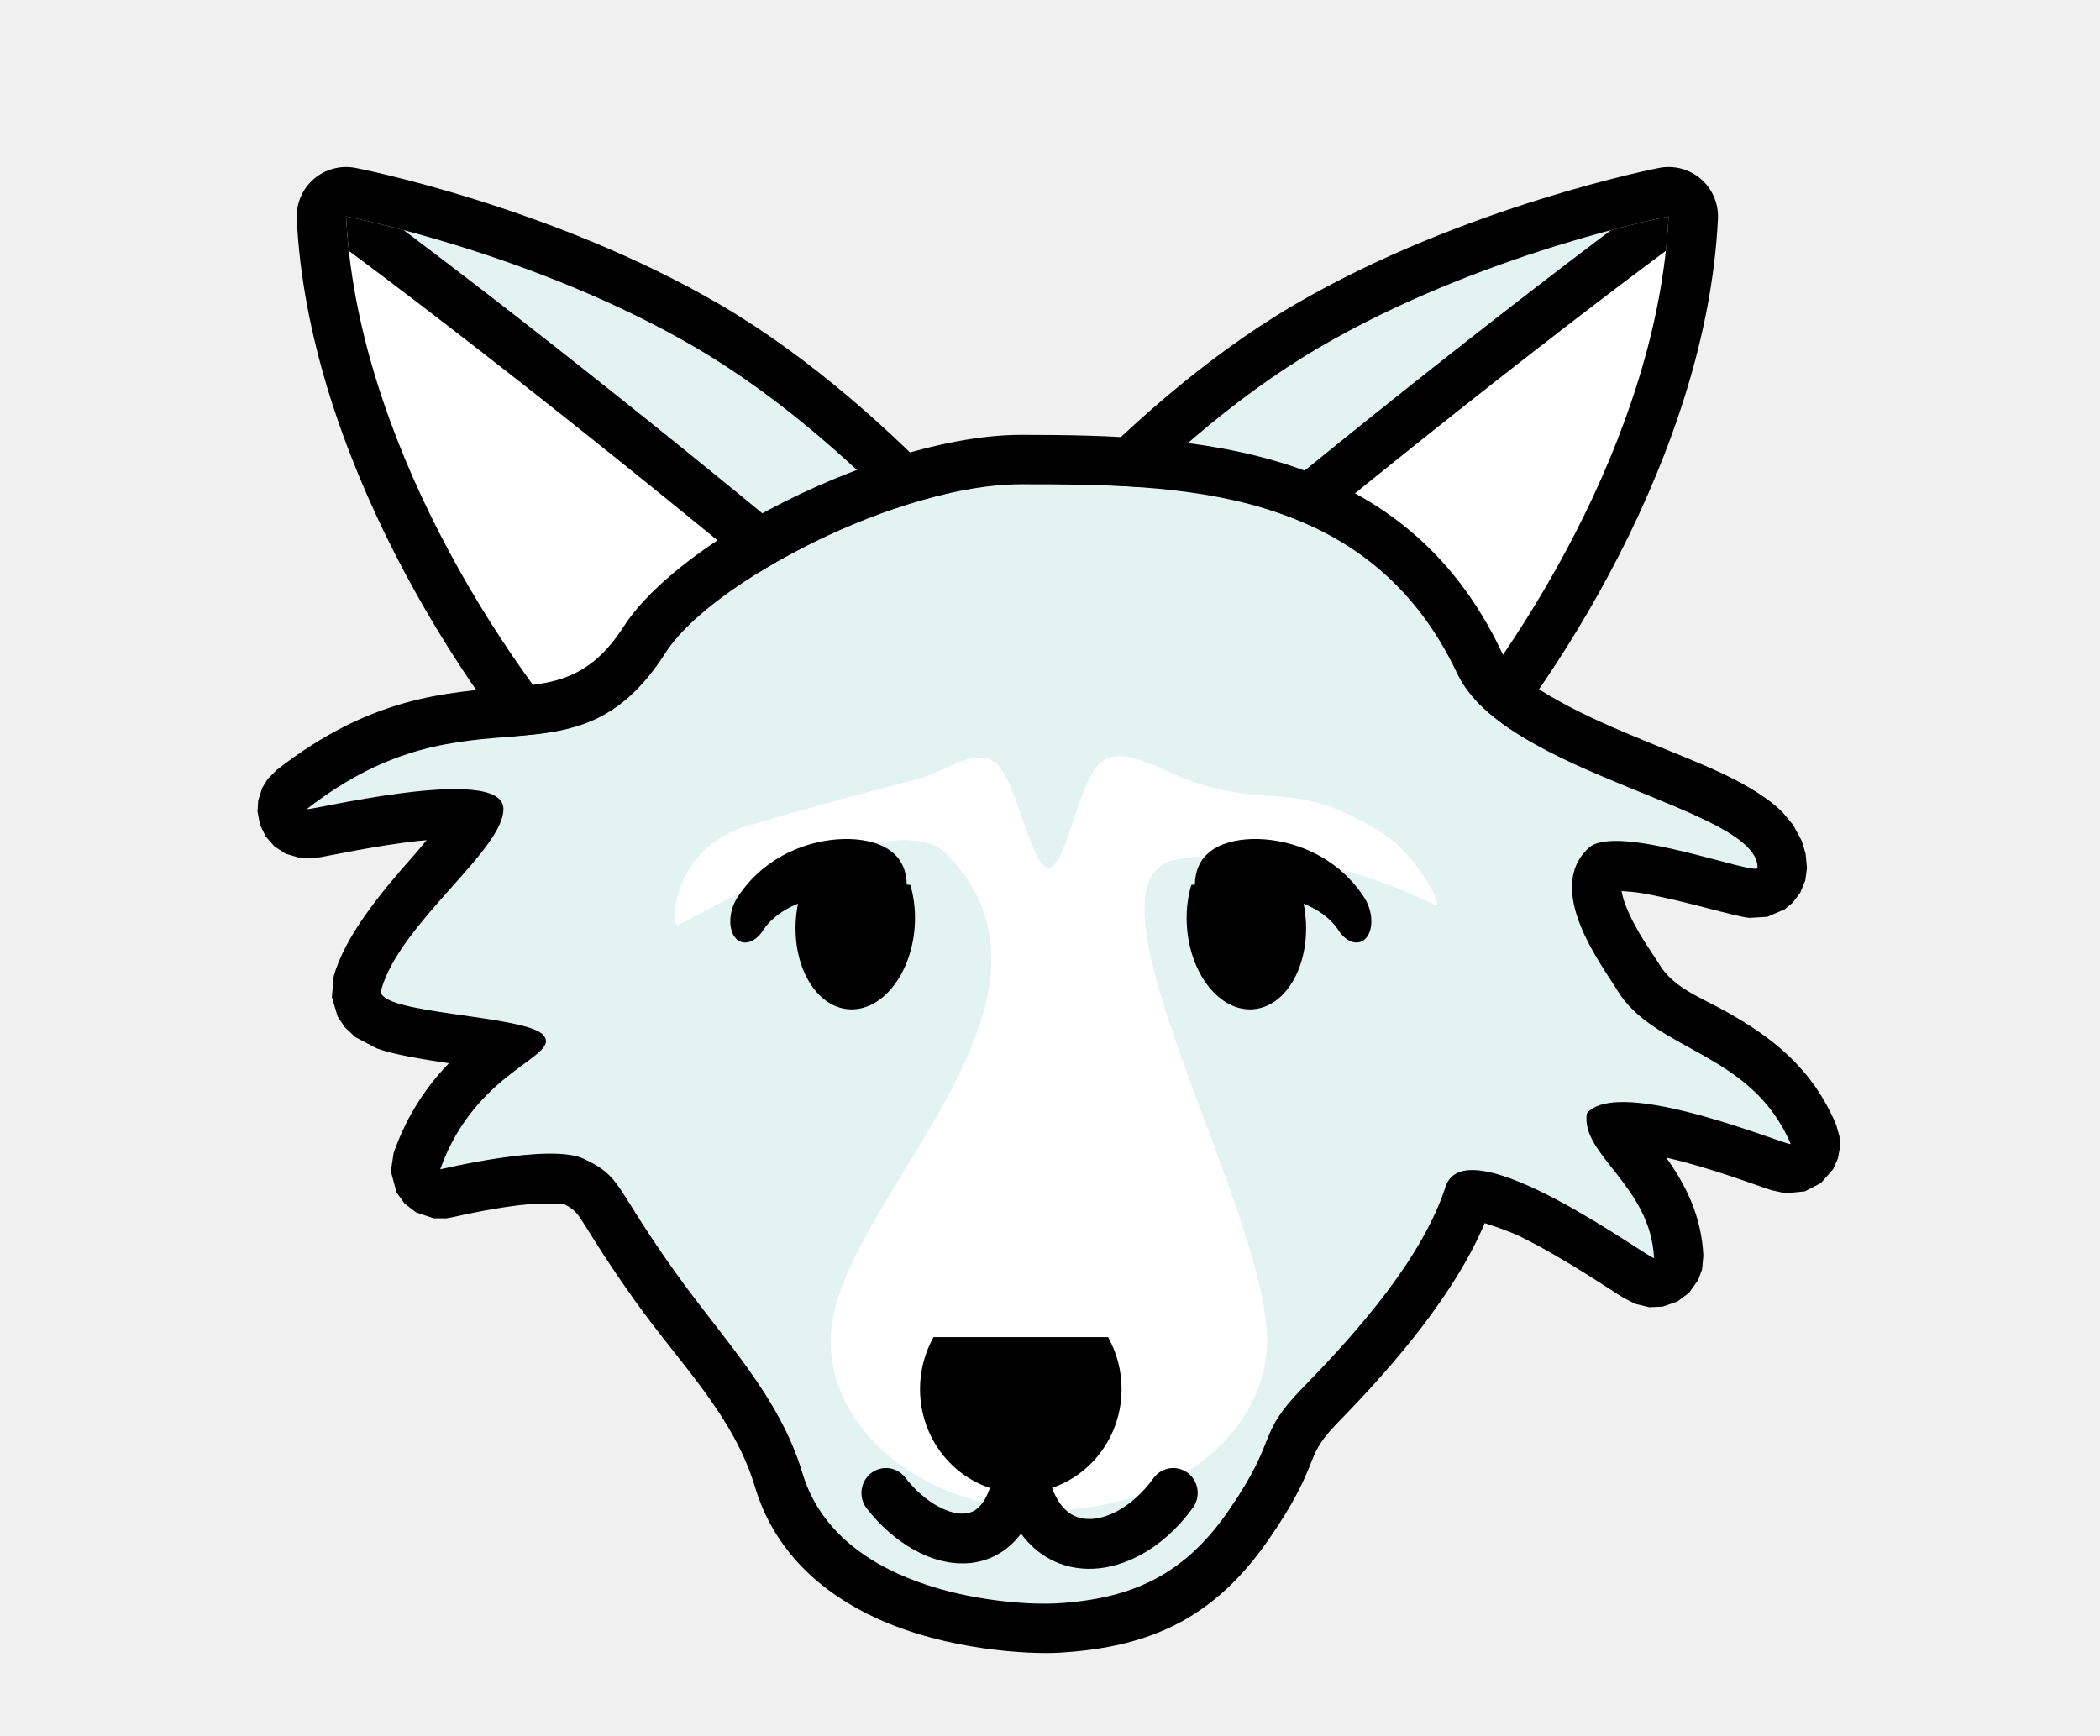
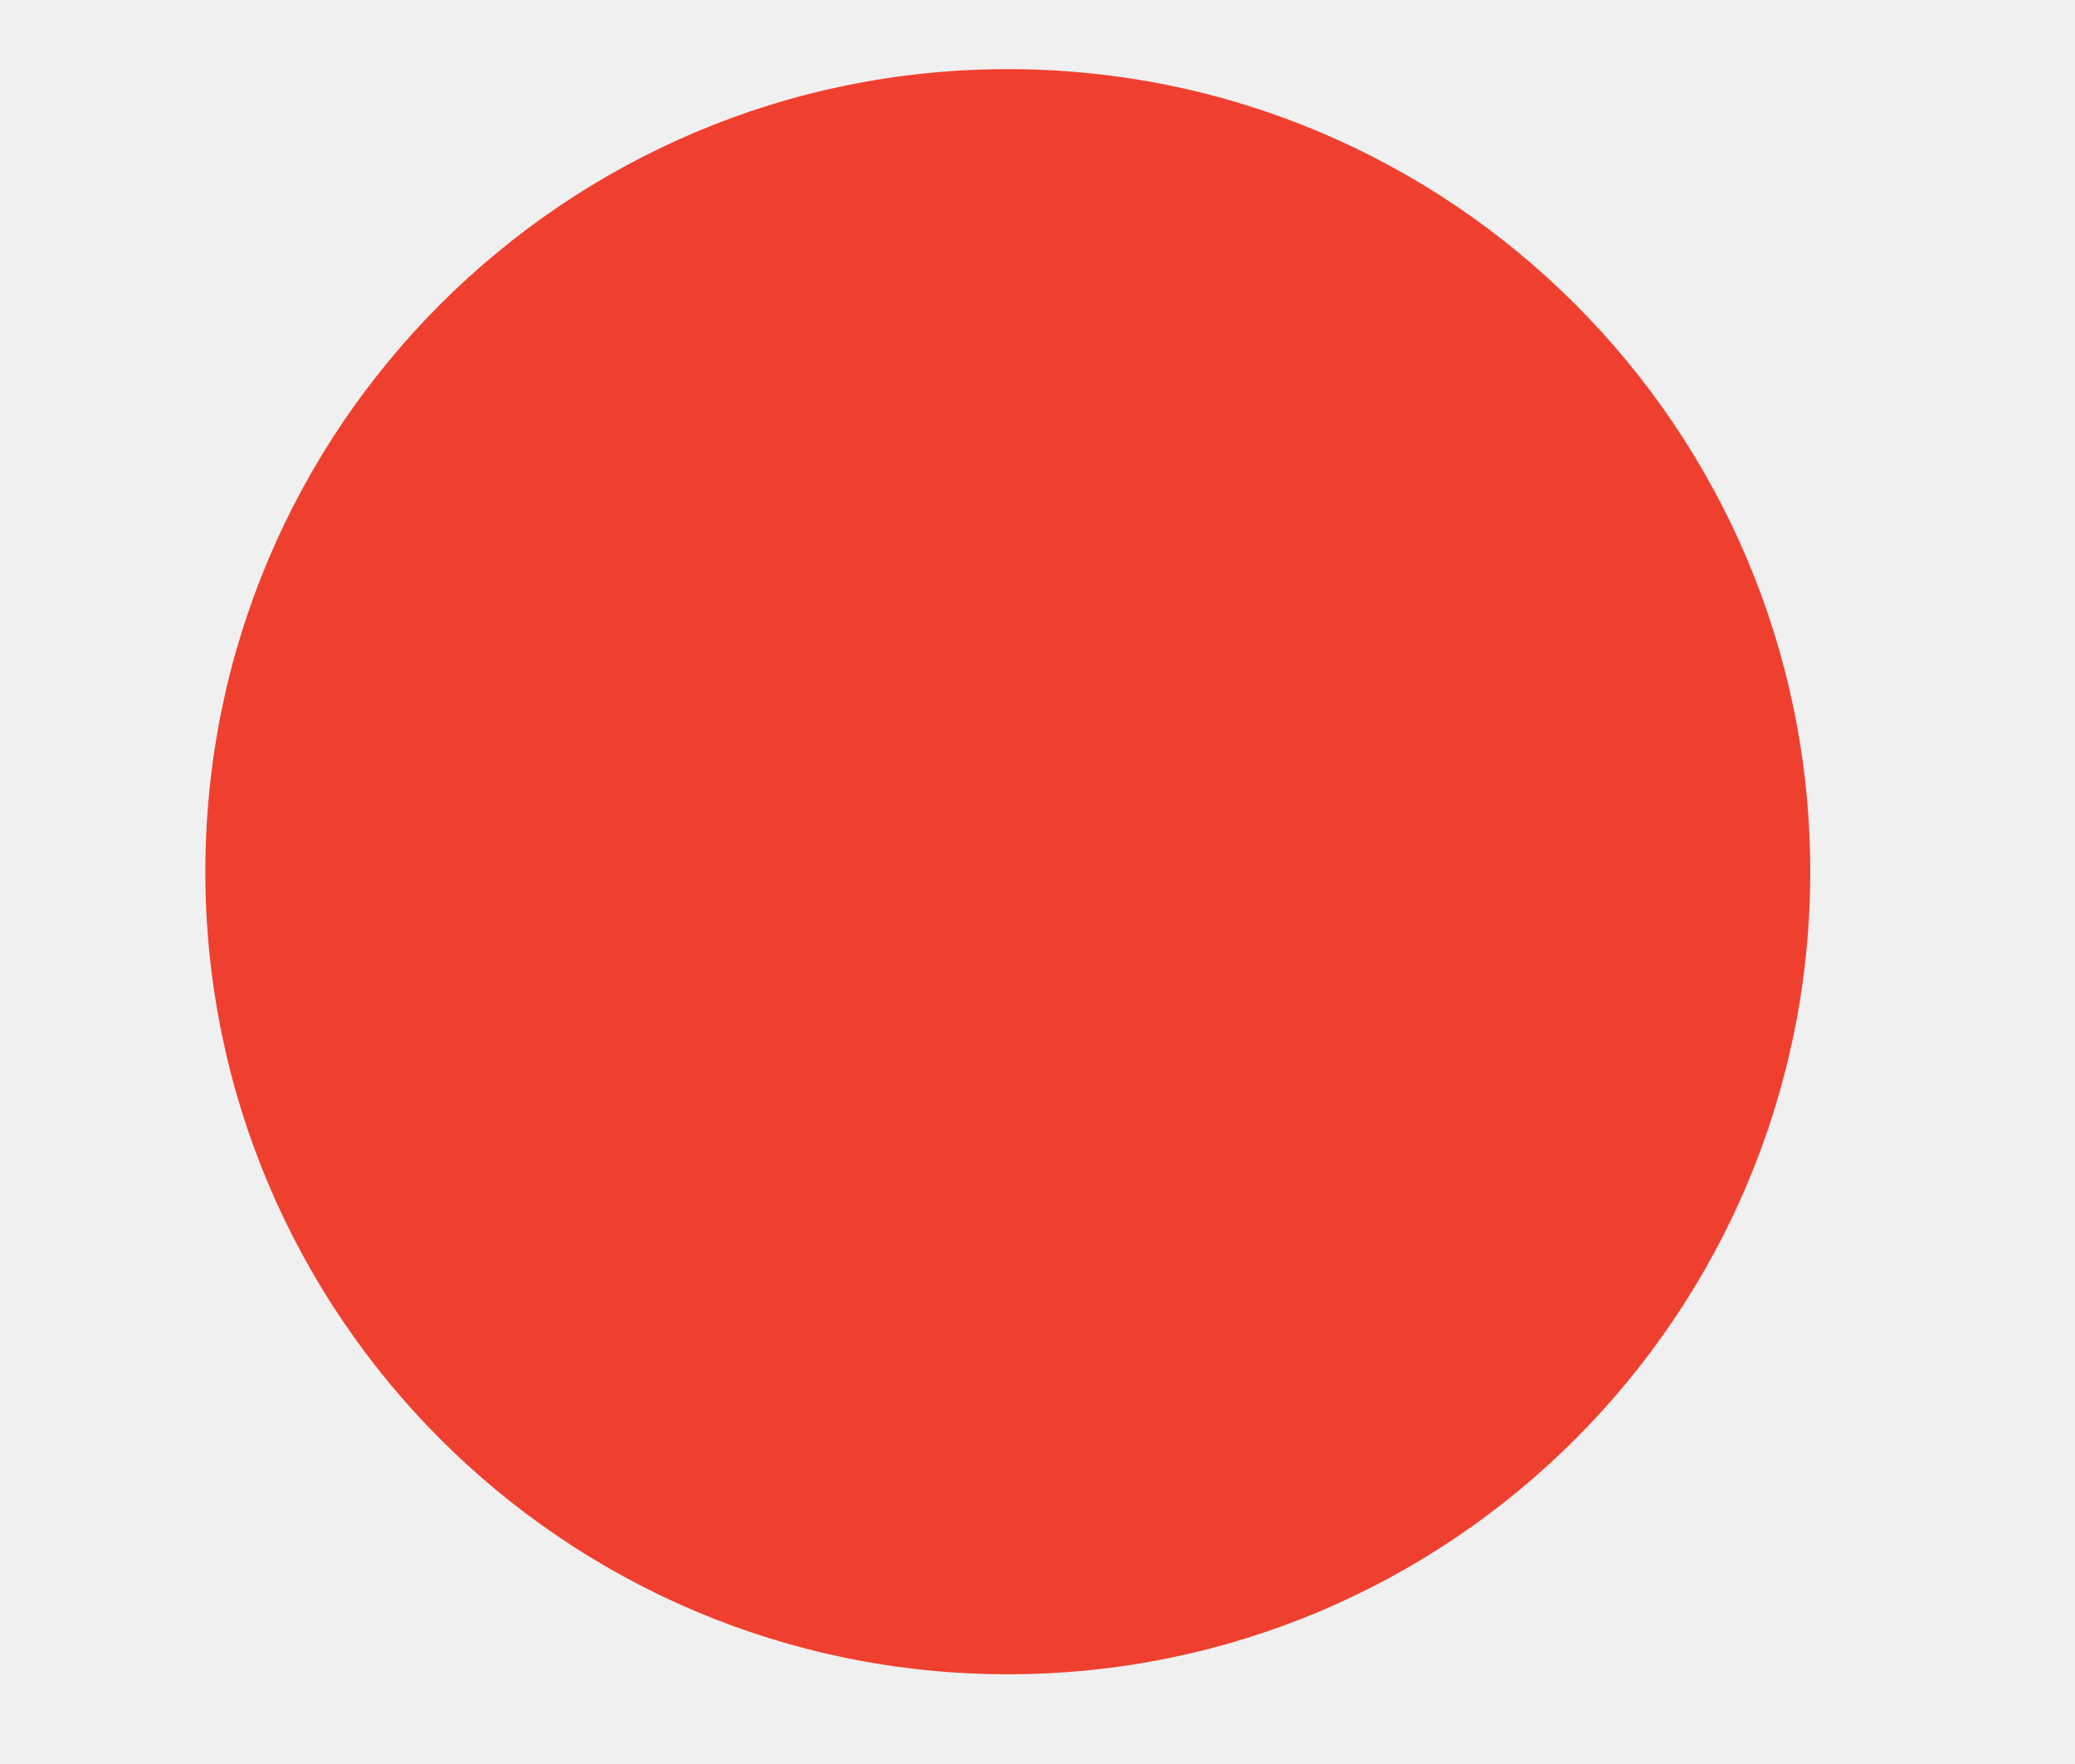
- <svg xmlns="http://www.w3.org/2000/svg" width="100%" height="100%" viewBox="0 0 340 281" version="1.1" xml:space="preserve" style="fill-rule:evenodd;clip-rule:evenodd;stroke-linecap:round;stroke-linejoin:round;stroke-miterlimit:1.5;">
-   <g transform="matrix(2.69734,-2.65544e-16,2.65544e-16,-4.86568,-326.96,940.816)">
-     <path d="M168.418,156.434C160.047,156.434 153.25,160.201 153.25,164.842C153.25,169.483 160.047,173.251 168.418,173.251C176.79,173.251 183.586,169.483 183.586,164.842C183.586,160.201 176.79,156.434 168.418,156.434ZM168.418,158.078C175.153,158.078 180.62,161.109 180.62,164.842C180.62,168.576 175.153,171.606 168.418,171.606C161.684,171.606 156.216,168.576 156.216,164.842C156.216,161.109 161.684,158.078 168.418,158.078Z" />
-   </g>
-   <g transform="matrix(1.76323,0,0,1.76323,-164.603,-108.091)">
-     <g transform="matrix(-1.52913,-0.583241,-0.46443,1.21763,464.785,77.32)">
-       <path d="M123.742,62.439C123.742,62.439 132.852,69.544 139.453,79.867C146.557,90.978 150.044,106.575 150.044,106.575L126.205,105.696C122.908,95.459 119.93,77.08 123.742,62.439Z" style="fill:rgb(226,243,241);" />
-       <clipPath id="_clip1">
-         <path d="M123.742,62.439C123.742,62.439 132.852,69.544 139.453,79.867C146.557,90.978 150.044,106.575 150.044,106.575L126.205,105.696C122.908,95.459 119.93,77.08 123.742,62.439Z" />
-       </clipPath>
-       <g clip-path="url(#_clip1)">
-         <g transform="matrix(-0.292379,-0.325858,-0.259478,0.367176,219.829,146.706)">
-           <path d="M196.287,68.261C218.981,58.964 328.983,22.748 332.365,28.492C339.498,40.607 318.899,103.51 286.962,108.717C251.096,114.565 249.452,114.213 230.839,98.525" style="fill:white;stroke:black;stroke-width:7.09px;" />
-         </g>
-         <g transform="matrix(0.292379,0.325858,-0.259478,0.367176,127.396,43.6893)">
-           <path d="M223.378,72.713C310.932,36.844 326.771,8.349 327.985,38.774C328.545,52.822 318.899,103.51 286.962,108.717C251.096,114.565 249.452,114.213 230.839,98.525" style="fill:white;stroke:black;stroke-width:7.09px;" />
-         </g>
-       </g>
-       <path d="M121.107,61.357C117.085,76.804 120.156,96.2 123.635,107.002C124.047,108.282 125.024,109.136 126.124,109.176L149.963,110.055C150.845,110.088 151.686,109.592 152.229,108.719C152.772,107.846 152.952,106.701 152.713,105.634C152.713,105.634 149.05,89.317 141.614,77.688C134.719,66.905 125.205,59.481 125.205,59.481C124.482,58.917 123.592,58.801 122.793,59.167C121.993,59.534 121.371,60.341 121.107,61.357ZM123.742,62.439C123.742,62.439 132.852,69.544 139.453,79.867C146.557,90.978 150.044,106.575 150.044,106.575L126.205,105.696C122.908,95.459 119.93,77.08 123.742,62.439Z" />
-     </g>
-     <g transform="matrix(1.52913,-0.583241,0.46443,1.21763,-93.0829,77.32)">
-       <path d="M123.742,62.439C123.742,62.439 132.852,69.544 139.453,79.867C146.557,90.978 150.044,106.575 150.044,106.575L126.205,105.696C122.908,95.459 119.93,77.08 123.742,62.439Z" style="fill:rgb(226,243,241);" />
-       <clipPath id="_clip2">
-         <path d="M123.742,62.439C123.742,62.439 132.852,69.544 139.453,79.867C146.557,90.978 150.044,106.575 150.044,106.575L126.205,105.696C122.908,95.459 119.93,77.08 123.742,62.439Z" />
-       </clipPath>
-       <g clip-path="url(#_clip2)">
-         <g transform="matrix(-0.292379,-0.325858,-0.259478,0.367176,219.829,146.706)">
-           <path d="M196.287,68.261C218.981,58.964 328.983,22.748 332.365,28.492C339.498,40.607 318.899,103.51 286.962,108.717C251.096,114.565 249.452,114.213 230.839,98.525" style="fill:white;stroke:black;stroke-width:7.09px;" />
-         </g>
-         <g transform="matrix(0.292379,0.325858,-0.259478,0.367176,127.396,43.6893)">
-           <path d="M223.378,72.713C310.932,36.844 326.771,8.349 327.985,38.774C328.545,52.822 318.899,103.51 286.962,108.717C251.096,114.565 249.452,114.213 230.839,98.525" style="fill:white;stroke:black;stroke-width:7.09px;" />
-         </g>
-       </g>
-       <path d="M125.205,59.481C125.205,59.481 134.719,66.905 141.614,77.688C149.05,89.317 152.713,105.634 152.713,105.634C152.952,106.701 152.772,107.846 152.229,108.719C151.686,109.592 150.845,110.088 149.963,110.055L126.124,109.176C125.024,109.136 124.047,108.282 123.635,107.002C120.156,96.2 117.085,76.804 121.107,61.357C121.371,60.341 121.993,59.534 122.793,59.167C123.592,58.801 124.482,58.917 125.205,59.481ZM123.742,62.439C119.93,77.08 122.908,95.459 126.205,105.696L150.044,106.575C150.044,106.575 146.557,90.978 139.453,79.867C132.852,69.544 123.742,62.439 123.742,62.439Z" />
-     </g>
-   </g>
-   <g transform="matrix(-2.01313,-2.93505e-16,-2.46538e-16,2.39665,336.609,-255.115)">
-     <path d="M39.583,181.666C40.123,184.455 34.458,186.541 34.184,191.438C34.166,191.759 49.28,182.32 50.949,186.63C52.775,191.348 57.804,196.234 62.349,200.137C66.294,203.524 64.232,203.423 68.377,208.487C71.934,212.833 76.122,214.484 82.276,214.781C85.503,214.937 99.704,214.308 102.678,205.962C104.529,200.769 109.015,196.98 112.933,192.362C117.964,186.428 117.137,186.001 120.232,184.749C122.977,183.64 131.81,185.472 131.802,185.452C128.96,178.717 122.085,177.869 123.481,176.407C124.836,174.988 137.101,174.99 136.548,173.326C135.049,168.819 126.718,163.889 126.718,161.106C126.718,157.962 142.903,161.357 142.52,161.106C129.131,152.338 121.099,160.306 113.679,150.552C110.009,145.728 94.863,139.167 85.11,139.167C72.545,139.167 57.141,139.239 50.009,151.957C46.183,158.782 25.821,161.031 25.857,165.07C25.862,165.696 37.182,161.986 39.439,163.736C43.076,166.556 38.311,171.722 37.163,173.326C34.169,177.51 26.363,177.456 23.196,183.735C23.049,184.027 36.934,179.053 39.583,181.666Z" style="fill:white;" />
-     <clipPath id="_clip3">
-       <path d="M39.583,181.666C40.123,184.455 34.458,186.541 34.184,191.438C34.166,191.759 49.28,182.32 50.949,186.63C52.775,191.348 57.804,196.234 62.349,200.137C66.294,203.524 64.232,203.423 68.377,208.487C71.934,212.833 76.122,214.484 82.276,214.781C85.503,214.937 99.704,214.308 102.678,205.962C104.529,200.769 109.015,196.98 112.933,192.362C117.964,186.428 117.137,186.001 120.232,184.749C122.977,183.64 131.81,185.472 131.802,185.452C128.96,178.717 122.085,177.869 123.481,176.407C124.836,174.988 137.101,174.99 136.548,173.326C135.049,168.819 126.718,163.889 126.718,161.106C126.718,157.962 142.903,161.357 142.52,161.106C129.131,152.338 121.099,160.306 113.679,150.552C110.009,145.728 94.863,139.167 85.11,139.167C72.545,139.167 57.141,139.239 50.009,151.957C46.183,158.782 25.821,161.031 25.857,165.07C25.862,165.696 37.182,161.986 39.439,163.736C43.076,166.556 38.311,171.722 37.163,173.326C34.169,177.51 26.363,177.456 23.196,183.735C23.049,184.027 36.934,179.053 39.583,181.666Z" />
-     </clipPath>
-     <g clip-path="url(#_clip3)">
-       <g transform="matrix(0.875864,0,0,-0.875864,-73.0889,307.201)">
-         <path d="M155.914,222.07C141.303,214.144 143.56,212.075 127.488,216.451C112.711,220.474 89.15,176.385 102.506,152.002C113.264,132.362 129.954,77.8 177.713,82.828C198.299,84.995 256.933,120.561 259.251,144.181C261.561,167.71 279.988,149.668 286.799,183.628C296.27,230.855 200.15,220 193.792,223.057C190.014,224.873 181.726,208.273 177.939,209.396C168.758,212.12 164.506,226.266 155.914,222.07Z" style="fill:rgb(226,243,241);" />
-         <path d="M155.914,222.07C141.303,214.144 143.56,212.075 127.488,216.451C112.711,220.474 89.15,176.385 102.506,152.002C113.264,132.362 129.954,77.8 177.713,82.828C198.299,84.995 256.933,120.561 259.251,144.181C261.561,167.71 279.988,149.668 286.799,183.628C296.27,230.855 200.15,220 193.792,223.057C190.014,224.873 181.726,208.273 177.939,209.396C168.758,212.12 164.506,226.266 155.914,222.07ZM193.898,219.095C194.971,218.904 196.332,218.751 197.957,218.679C206.795,218.286 226.738,218.979 245.428,216.155C266.552,212.964 286.556,205.36 282.325,184.261C280.484,175.081 277.871,170.065 274.821,167.043C271.848,164.097 268.544,163.128 265.708,161.747C260.457,159.189 255.856,155.969 254.729,144.494C253.869,135.73 244.315,125.377 232.341,115.759C213.783,100.853 188.987,87.855 177.149,86.609C155.218,84.3 140.633,95.977 130.084,110.182C118.711,125.494 111.953,143.873 106.628,153.595C97.899,169.532 106.328,194.449 116.743,206.698C118.747,209.055 120.8,210.924 122.86,212.041C124.002,212.66 125.059,213.106 126.089,212.826C133.468,210.817 137.519,210.155 140.752,210.47C143.083,210.697 145.101,211.366 147.428,212.569C149.959,213.877 153.032,215.964 158.262,218.807L158.266,218.809C158.948,219.112 159.525,218.937 160.072,218.606C161.155,217.95 162.159,216.971 163.202,215.906C166.998,212.032 171.122,207.377 176.427,205.803L178.168,205.532L179.734,205.673L181.198,206.132L182.784,207.011C184.747,208.356 187.237,211.355 189.638,214.365C190.938,215.994 192.954,218.118 193.898,219.095Z" style="fill:rgb(226,243,241);" />
-       </g>
-       <g transform="matrix(-0.496738,-6.08328e-17,-3.9743e-17,0.324526,154.107,168.176)">
-         <path d="M152.371,-31.958C156.457,-34.856 161.722,-29.411 167.942,-26.954C180.41,-22.028 183.405,-27.986 197.429,-16.766C203.203,-12.146 207.624,-0.764 205.97,-1.806C186.787,-13.89 171.308,-12.958 164.112,-11.27C146.698,-7.183 178.763,61.139 178.763,88.89C178.763,108.387 162.934,124.217 143.437,124.217C123.94,124.217 108.111,108.387 108.111,88.89C108.111,61.117 150.661,18.973 126.962,-12.339C118.049,-24.117 83.429,2.95 83.193,2.42C82.054,-0.136 83.757,-14.135 94.557,-18.238C104.225,-21.912 111.975,-24.592 121.773,-27.86C126.731,-29.514 131.187,-34.499 134.588,-31.626C138.197,-28.577 140.464,-9.515 143.427,-9.57C146.391,-9.625 148.285,-29.061 152.371,-31.958Z" style="fill:white;" />
-       </g>
-     </g>
-     <path d="M36.791,166.651C36.783,166.68 36.776,166.708 36.77,166.735C36.7,167.073 36.566,167.412 36.407,167.745C35.62,169.393 34.27,170.89 33.757,171.606C32.605,173.216 30.381,173.844 28.286,174.84C24.872,176.464 21.524,178.494 19.537,182.433L19.267,183.233L19.232,183.991L19.396,184.721L19.771,185.435L20.756,186.378L22.051,186.941L23.6,187.071L24.735,186.863C25.864,186.566 29.634,185.341 33.203,184.661C31.692,186.434 30.368,188.545 30.215,191.281L30.314,192.197L30.629,192.932L31.367,193.797L32.303,194.383L33.481,194.73L34.561,194.77L35.704,194.539L36.675,194.114C37.856,193.508 41.426,191.449 44.889,190.016C45.76,189.655 46.962,189.311 47.803,189.089C50.151,193.796 55.003,198.603 59.509,202.471C61.273,203.986 61.418,204.568 61.925,205.604C62.446,206.669 63.198,208.052 65.102,210.378C69.447,215.687 74.531,217.75 82.047,218.114C84.27,218.221 91.028,218.004 96.817,215.744C101.171,214.043 104.944,211.244 106.485,206.919C108.211,202.076 112.516,198.606 116.169,194.298C118.246,191.849 119.357,190.31 120.145,189.261C120.739,188.471 120.943,188.181 121.852,187.8C122.043,187.791 123.539,187.723 124.516,187.796C127.104,187.989 129.882,188.514 130.685,188.665L131.308,188.765L132.329,188.761L133.747,188.363L134.672,187.761L135.317,187.009L135.773,185.583L135.547,184.338C134.404,181.628 132.74,179.705 131.099,178.284C133.384,178.001 135.6,177.685 136.904,177.281L138.639,176.516L139.49,175.841L140.051,175.13L140.516,173.817L140.375,172.428C139.488,169.761 136.726,166.887 134.04,164.351C133.678,164.009 133.285,163.614 132.899,163.214C133.128,163.227 133.349,163.242 133.556,163.262C136.903,163.575 140.404,164.214 141.496,164.372L143.009,164.431L144.266,164.117L145.152,163.621L145.834,162.965L146.294,162.177L146.496,161.279L146.44,160.531L146.119,159.685L145.683,159.084L144.963,158.474C137.409,153.526 131.393,153.237 126.192,152.872C122.749,152.631 119.798,152.397 117.027,148.755C115.316,146.505 111.554,143.842 106.821,141.564C100.13,138.344 91.538,135.829 85.11,135.829C71.163,135.829 54.33,136.417 46.414,150.535C45.649,151.9 43.824,152.883 41.785,153.836C37.58,155.801 32.295,157.271 28.631,158.73C26.522,159.571 24.854,160.464 23.826,161.343L22.995,162.181L22.296,163.267L21.989,164.141L21.883,165.095L22.013,165.925L22.418,166.757L23.025,167.432L23.676,167.888L25.07,168.39L26.504,168.464C27.667,168.384 31.661,167.313 35.12,166.799C35.625,166.724 36.279,166.678 36.791,166.651ZM39.583,181.666C36.934,179.053 23.049,184.027 23.196,183.735C26.363,177.456 34.169,177.51 37.163,173.326C38.311,171.722 43.076,166.556 39.439,163.736C37.182,161.986 25.862,165.696 25.857,165.07C25.821,161.031 46.183,158.782 50.009,151.957C57.141,139.239 72.545,139.167 85.11,139.167C94.863,139.167 110.009,145.728 113.679,150.552C121.099,160.306 129.131,152.338 142.52,161.106C142.903,161.357 126.718,157.962 126.718,161.106C126.718,163.889 135.049,168.819 136.548,173.326C137.101,174.99 124.836,174.988 123.481,176.407C122.085,177.869 128.96,178.717 131.802,185.452C131.81,185.472 122.977,183.64 120.232,184.749C117.137,186.001 117.964,186.428 112.933,192.362C109.015,196.98 104.529,200.769 102.678,205.962C99.704,214.308 85.503,214.937 82.276,214.781C76.122,214.484 71.934,212.833 68.377,208.487C64.232,203.423 66.294,203.524 62.349,200.137C57.804,196.234 52.775,191.348 50.949,186.63C49.28,182.32 34.166,191.759 34.184,191.438C34.458,186.541 40.123,184.455 39.583,181.666Z" />
-   </g>
-   <g transform="matrix(-1.66455,0.581597,0.581597,1.66455,385.323,-150.533)">
-     <g>
-       <g transform="matrix(0.785703,-4.36153e-17,4.36153e-17,0.785703,37.5432,30.2916)">
-         <g>
-           <g transform="matrix(0.551487,-0.144644,-0.378745,-1.44405,118.266,384.59)">
-             <path d="M179.042,168.169L157.795,168.169C156.76,167.154 156.216,166.008 156.216,164.842C156.216,161.109 161.684,158.078 168.418,158.078C175.153,158.078 180.62,161.109 180.62,164.842C180.62,166.008 180.077,167.154 179.042,168.169Z" />
-           </g>
-           <g transform="matrix(0.637241,-0.0180822,0.0283643,0.999598,37.442,-11.1306)">
-             <path d="M149.686,139.106C153.307,130.639 172.626,127.679 172.518,132.711C172.508,133.157 172.074,132.385 172.518,132.711" style="fill:none;stroke:black;stroke-width:6.89px;" />
-           </g>
-         </g>
-         <g transform="matrix(-0.782402,0.622774,0.622774,0.782402,232.117,-81.102)">
-           <g transform="matrix(0.551487,-0.144644,-0.378745,-1.44405,118.266,384.59)">
-             <path d="M179.042,168.169L157.795,168.169C156.76,167.154 156.216,166.008 156.216,164.842C156.216,161.109 161.684,158.078 168.418,158.078C175.153,158.078 180.62,161.109 180.62,164.842C180.62,166.008 180.077,167.154 179.042,168.169Z" />
-           </g>
-           <g transform="matrix(0.637241,-0.0180822,0.0283643,0.999598,37.442,-11.1306)">
-             <path d="M149.686,139.106C153.307,130.639 172.626,127.679 172.518,132.711C172.508,133.157 172.074,132.385 172.518,132.711" style="fill:none;stroke:black;stroke-width:6.89px;" />
-           </g>
-         </g>
-       </g>
-     </g>
-   </g>
-   <g transform="matrix(-2.2265,-1.49839e-16,-1.49839e-16,-3.45003,570.634,755.485)">
-     <path d="M188.409,156.22L175.717,156.22C175.074,155.479 174.735,154.638 174.735,153.782C174.735,151.091 178.019,148.906 182.063,148.906C186.107,148.906 189.391,151.091 189.391,153.782C189.391,154.638 189.052,155.479 188.409,156.22Z" />
-   </g>
-   <g transform="matrix(-1,0,0,1.01712,245.565,-8.23459)">
-     <path d="M80.294,238.882C81.078,257.779 94.649,255.262 102.128,245.781" style="fill:none;stroke:black;stroke-width:7.93px;" />
-   </g>
-   <g transform="matrix(1,0,0,1.01712,84.9774,-8.23459)">
-     <path d="M80.294,238.882C81.078,257.779 96.449,257.371 104.969,245.781" style="fill:none;stroke:black;stroke-width:7.93px;" />
+ <svg xmlns="http://www.w3.org/2000/svg" width="100%" height="100%" viewBox="0 0 40 34" version="1.1" xml:space="preserve" style="fill-rule:evenodd;clip-rule:evenodd;stroke-linejoin:round;stroke-miterlimit:2;">
+   <g transform="matrix(0.338807,0,0,0.338807,-25.1961,-18.3049)">
+     <circle cx="131.708" cy="103.618" r="45.657" style="fill:rgb(239,64,47);" />
  </g>
</svg>
